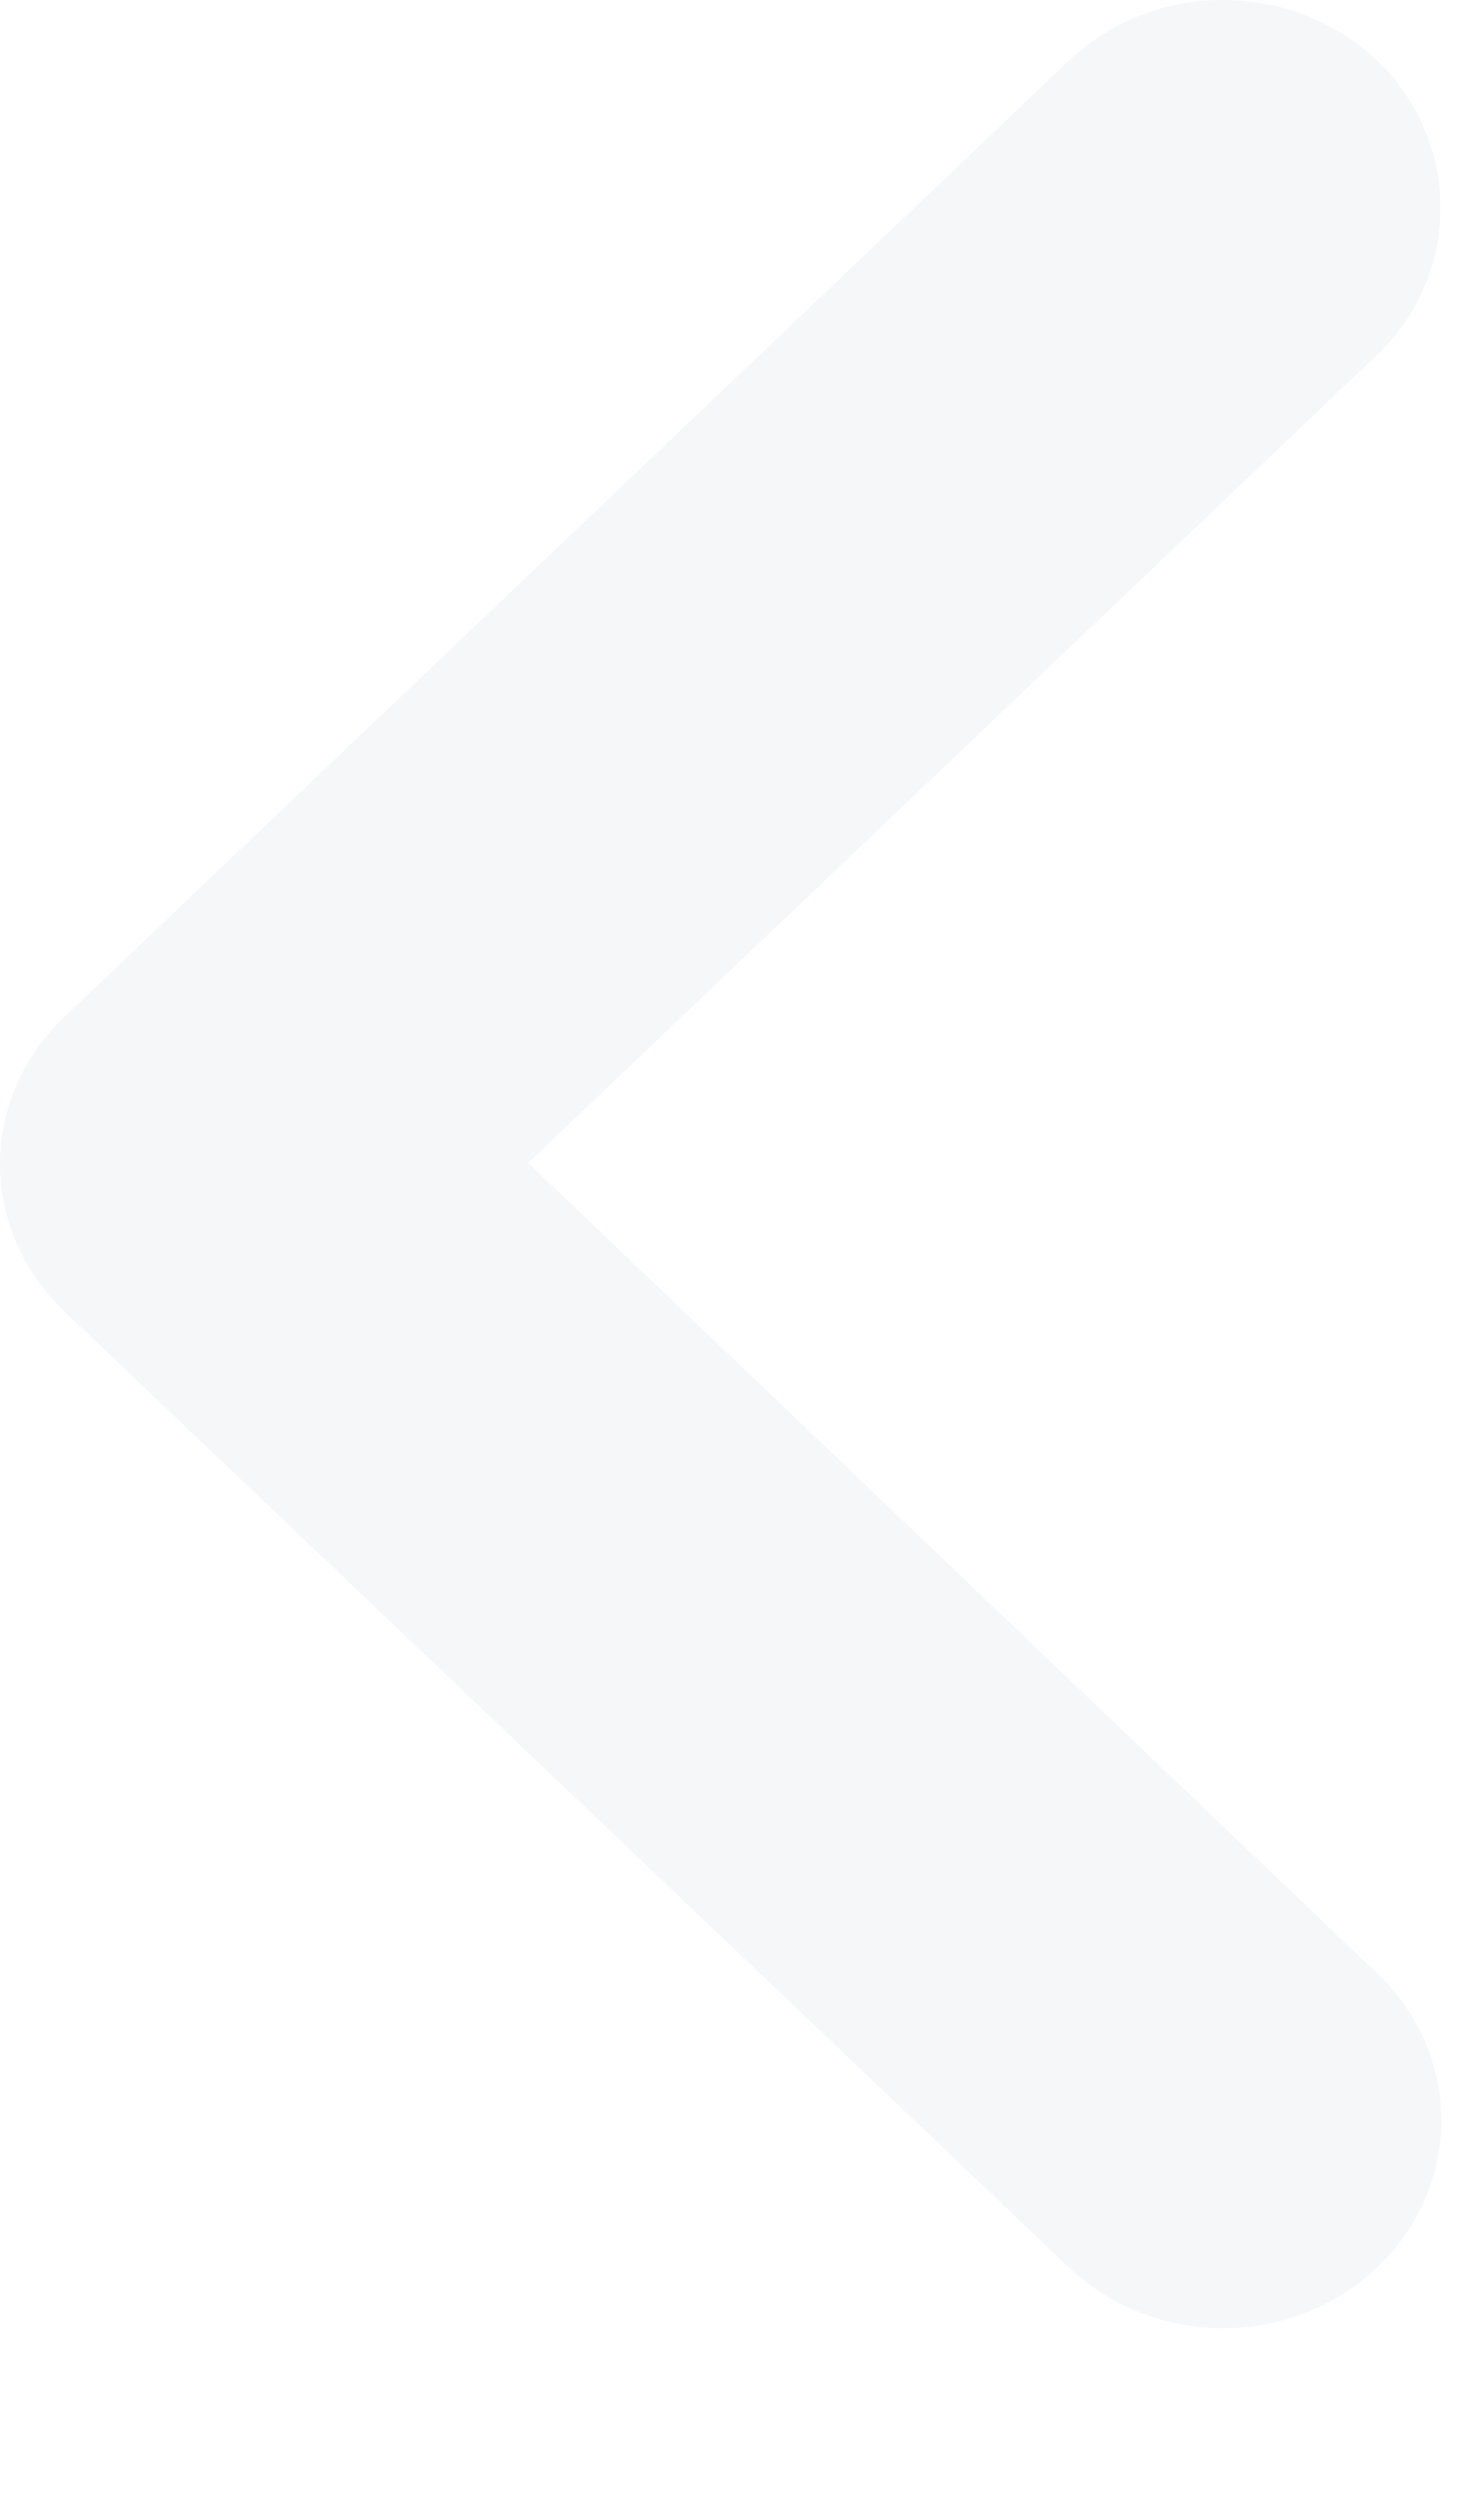
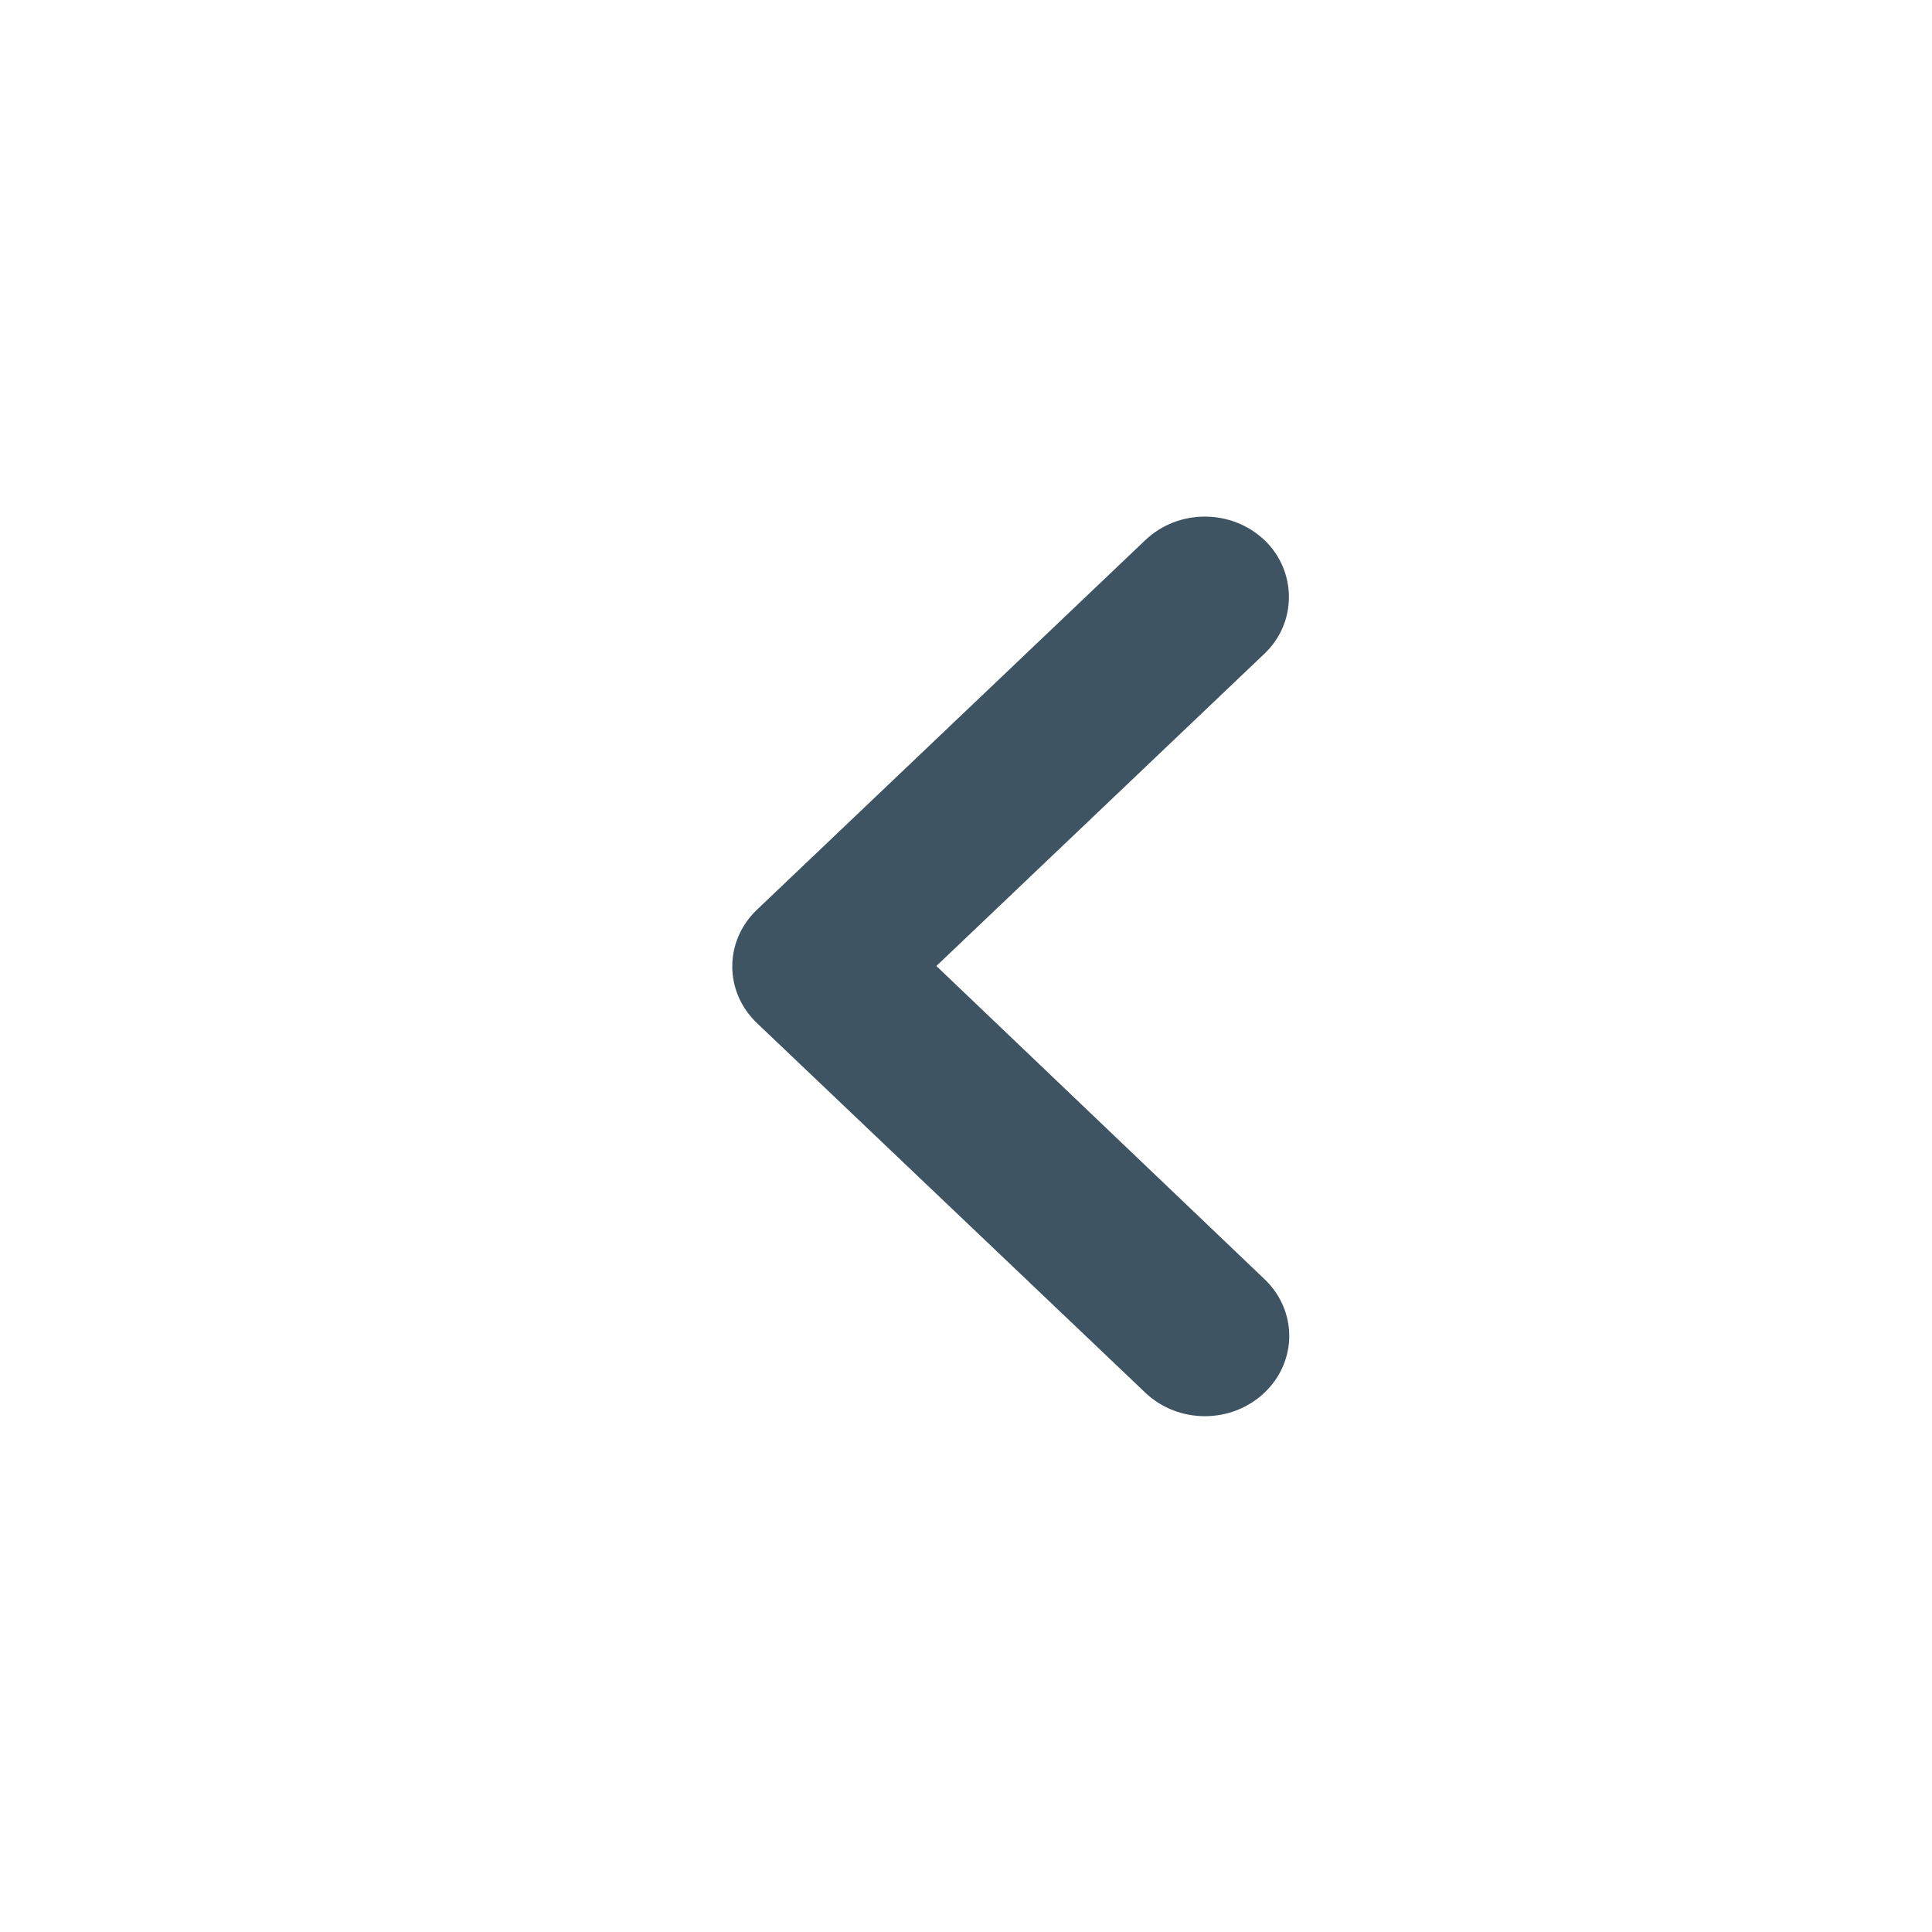
- <svg xmlns="http://www.w3.org/2000/svg" width="7" height="12" viewBox="0 0 7 12" fill="none">
-   <path d="M6.611 0.292C6.201 -0.098 5.539 -0.098 5.13 0.292L0.307 4.883C-0.102 5.272 -0.102 5.902 0.307 6.293L5.13 10.883C5.539 11.273 6.201 11.273 6.611 10.883C7.021 10.492 7.021 9.863 6.611 9.473L2.535 5.582L6.611 1.702C7.021 1.312 7.01 0.672 6.611 0.292V0.292Z" fill="#F6F7F9" />
+ <svg xmlns="http://www.w3.org/2000/svg" width="24" height="24" viewBox="0 0 24 24" fill="none">
+   <path d="M15.708 6.71C15.298 6.32 14.636 6.32 14.227 6.71L9.404 11.3C8.994 11.69 8.994 12.32 9.404 12.71L14.227 17.3C14.636 17.69 15.298 17.69 15.708 17.3C16.118 16.91 16.118 16.28 15.708 15.89L11.632 12L15.708 8.12C16.118 7.73 16.107 7.09 15.708 6.71Z" fill="#3E5462" />
</svg>
